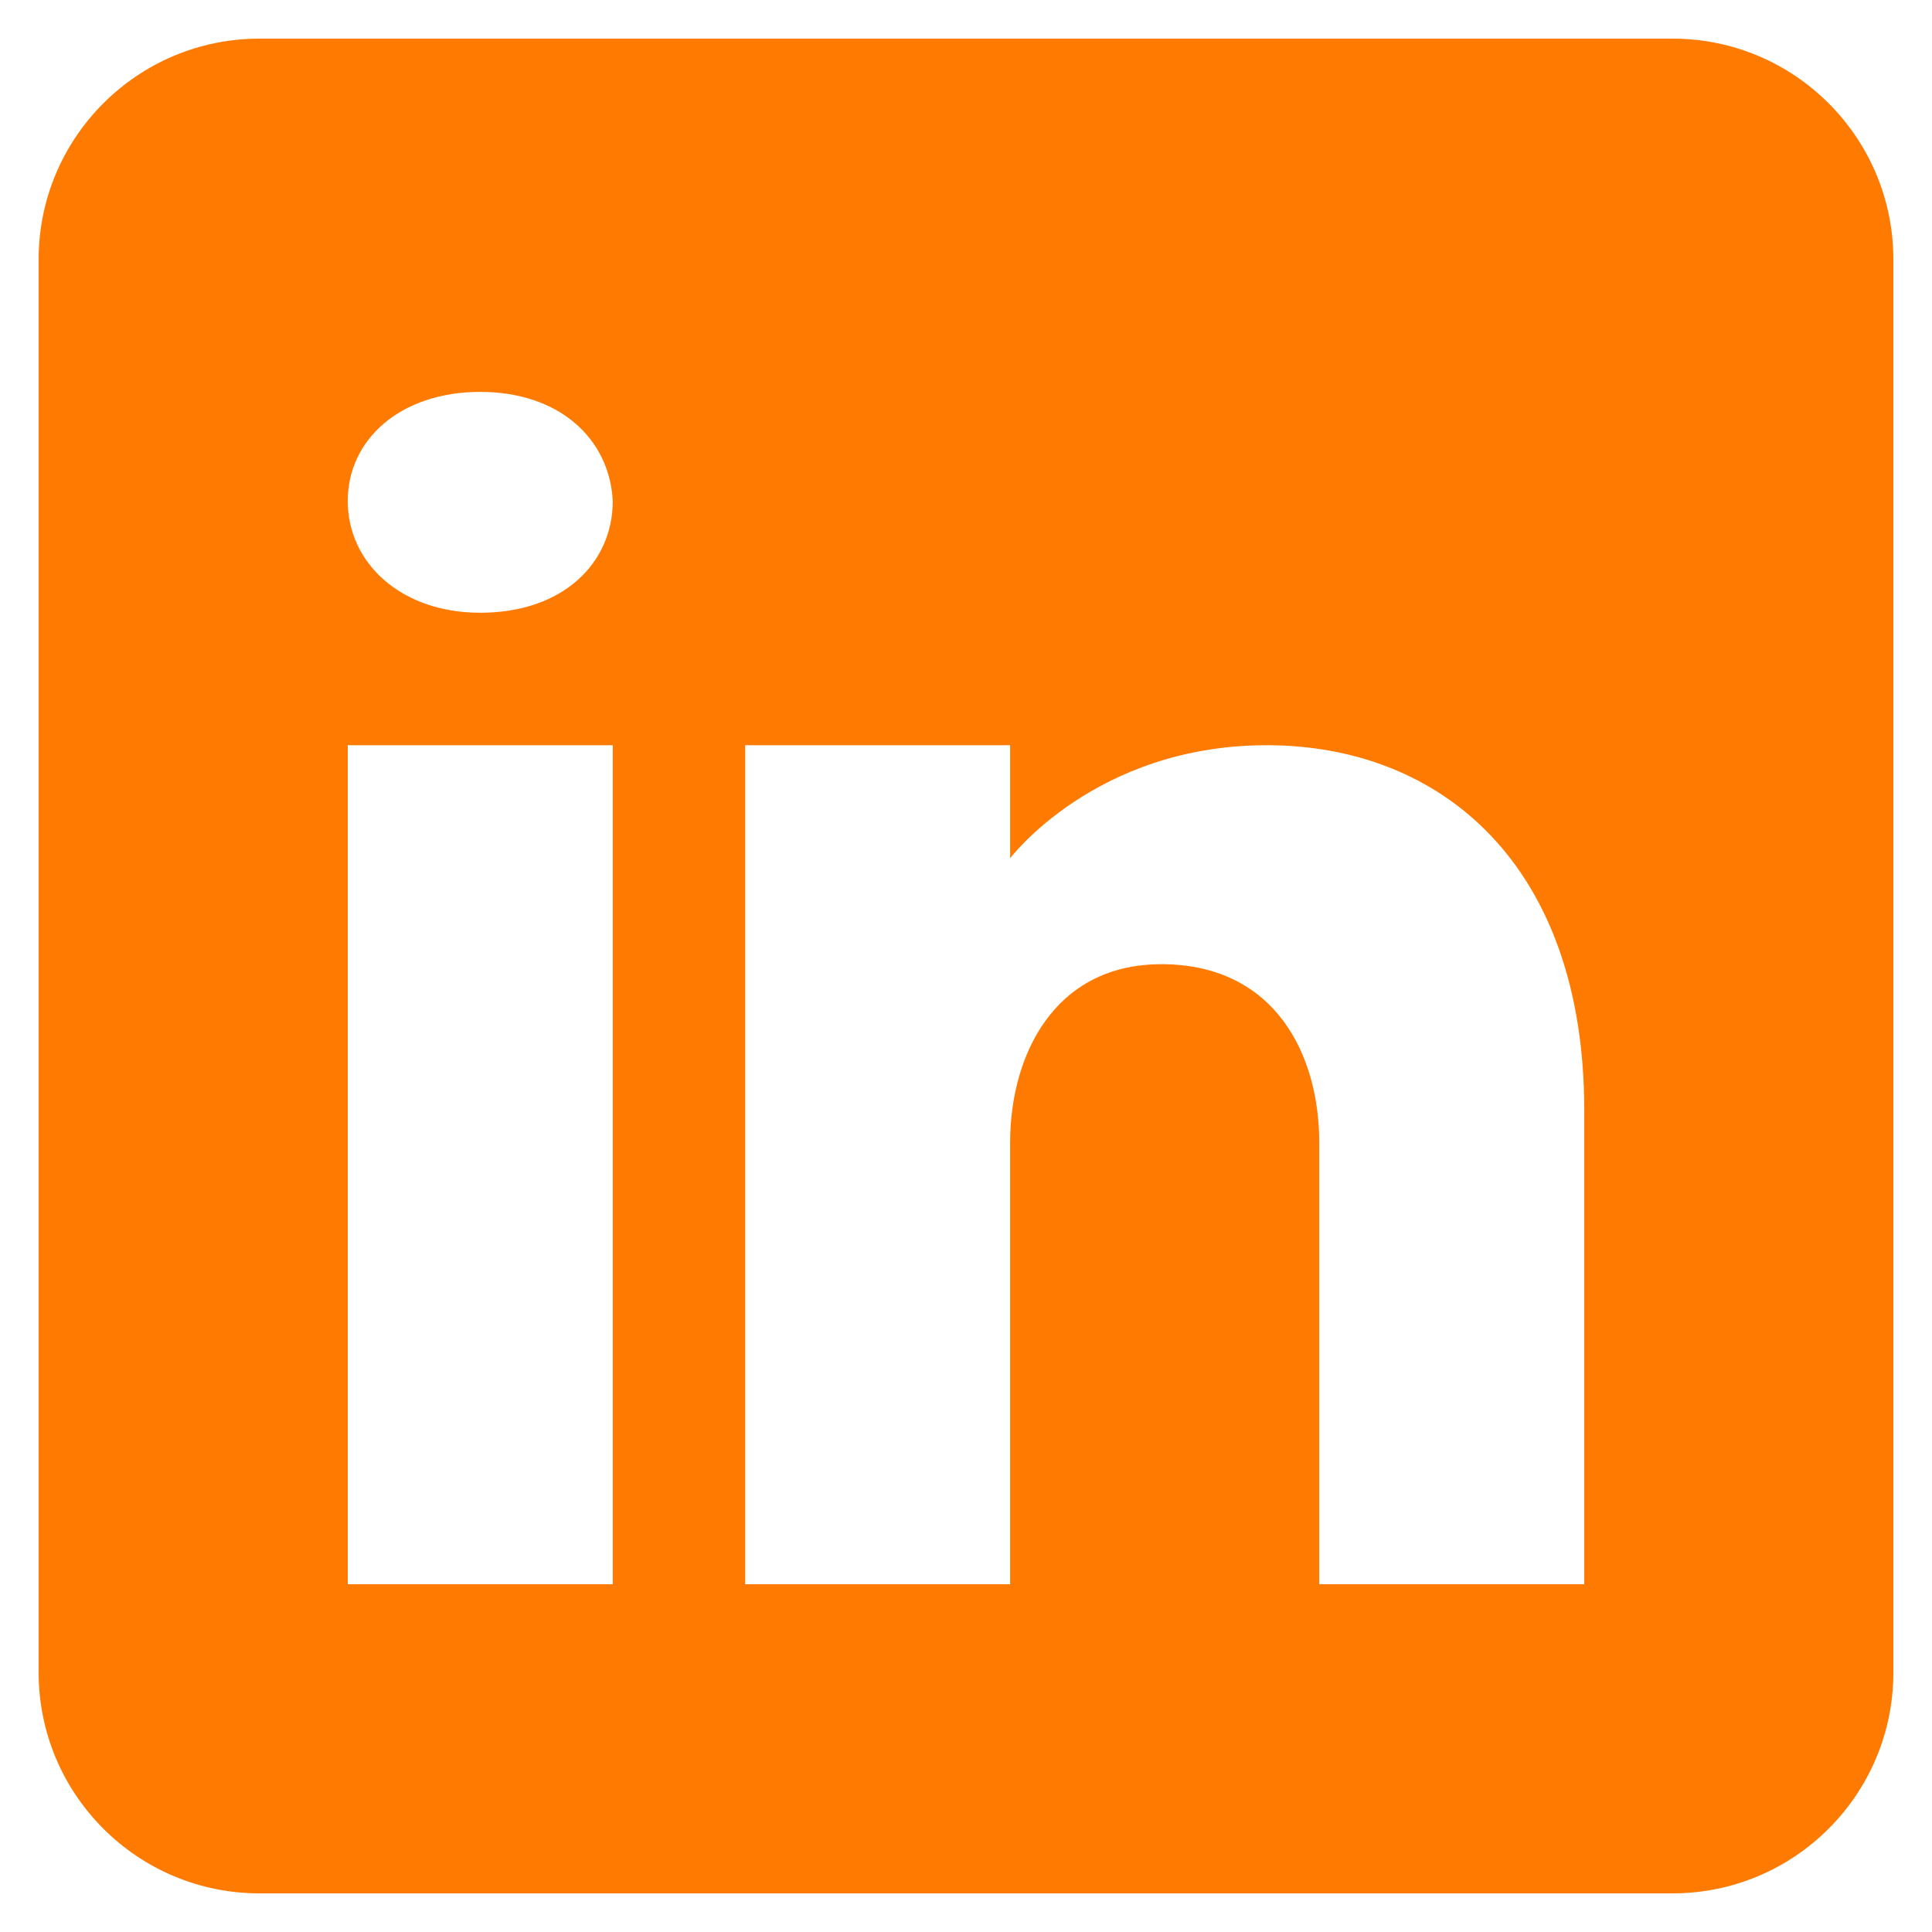
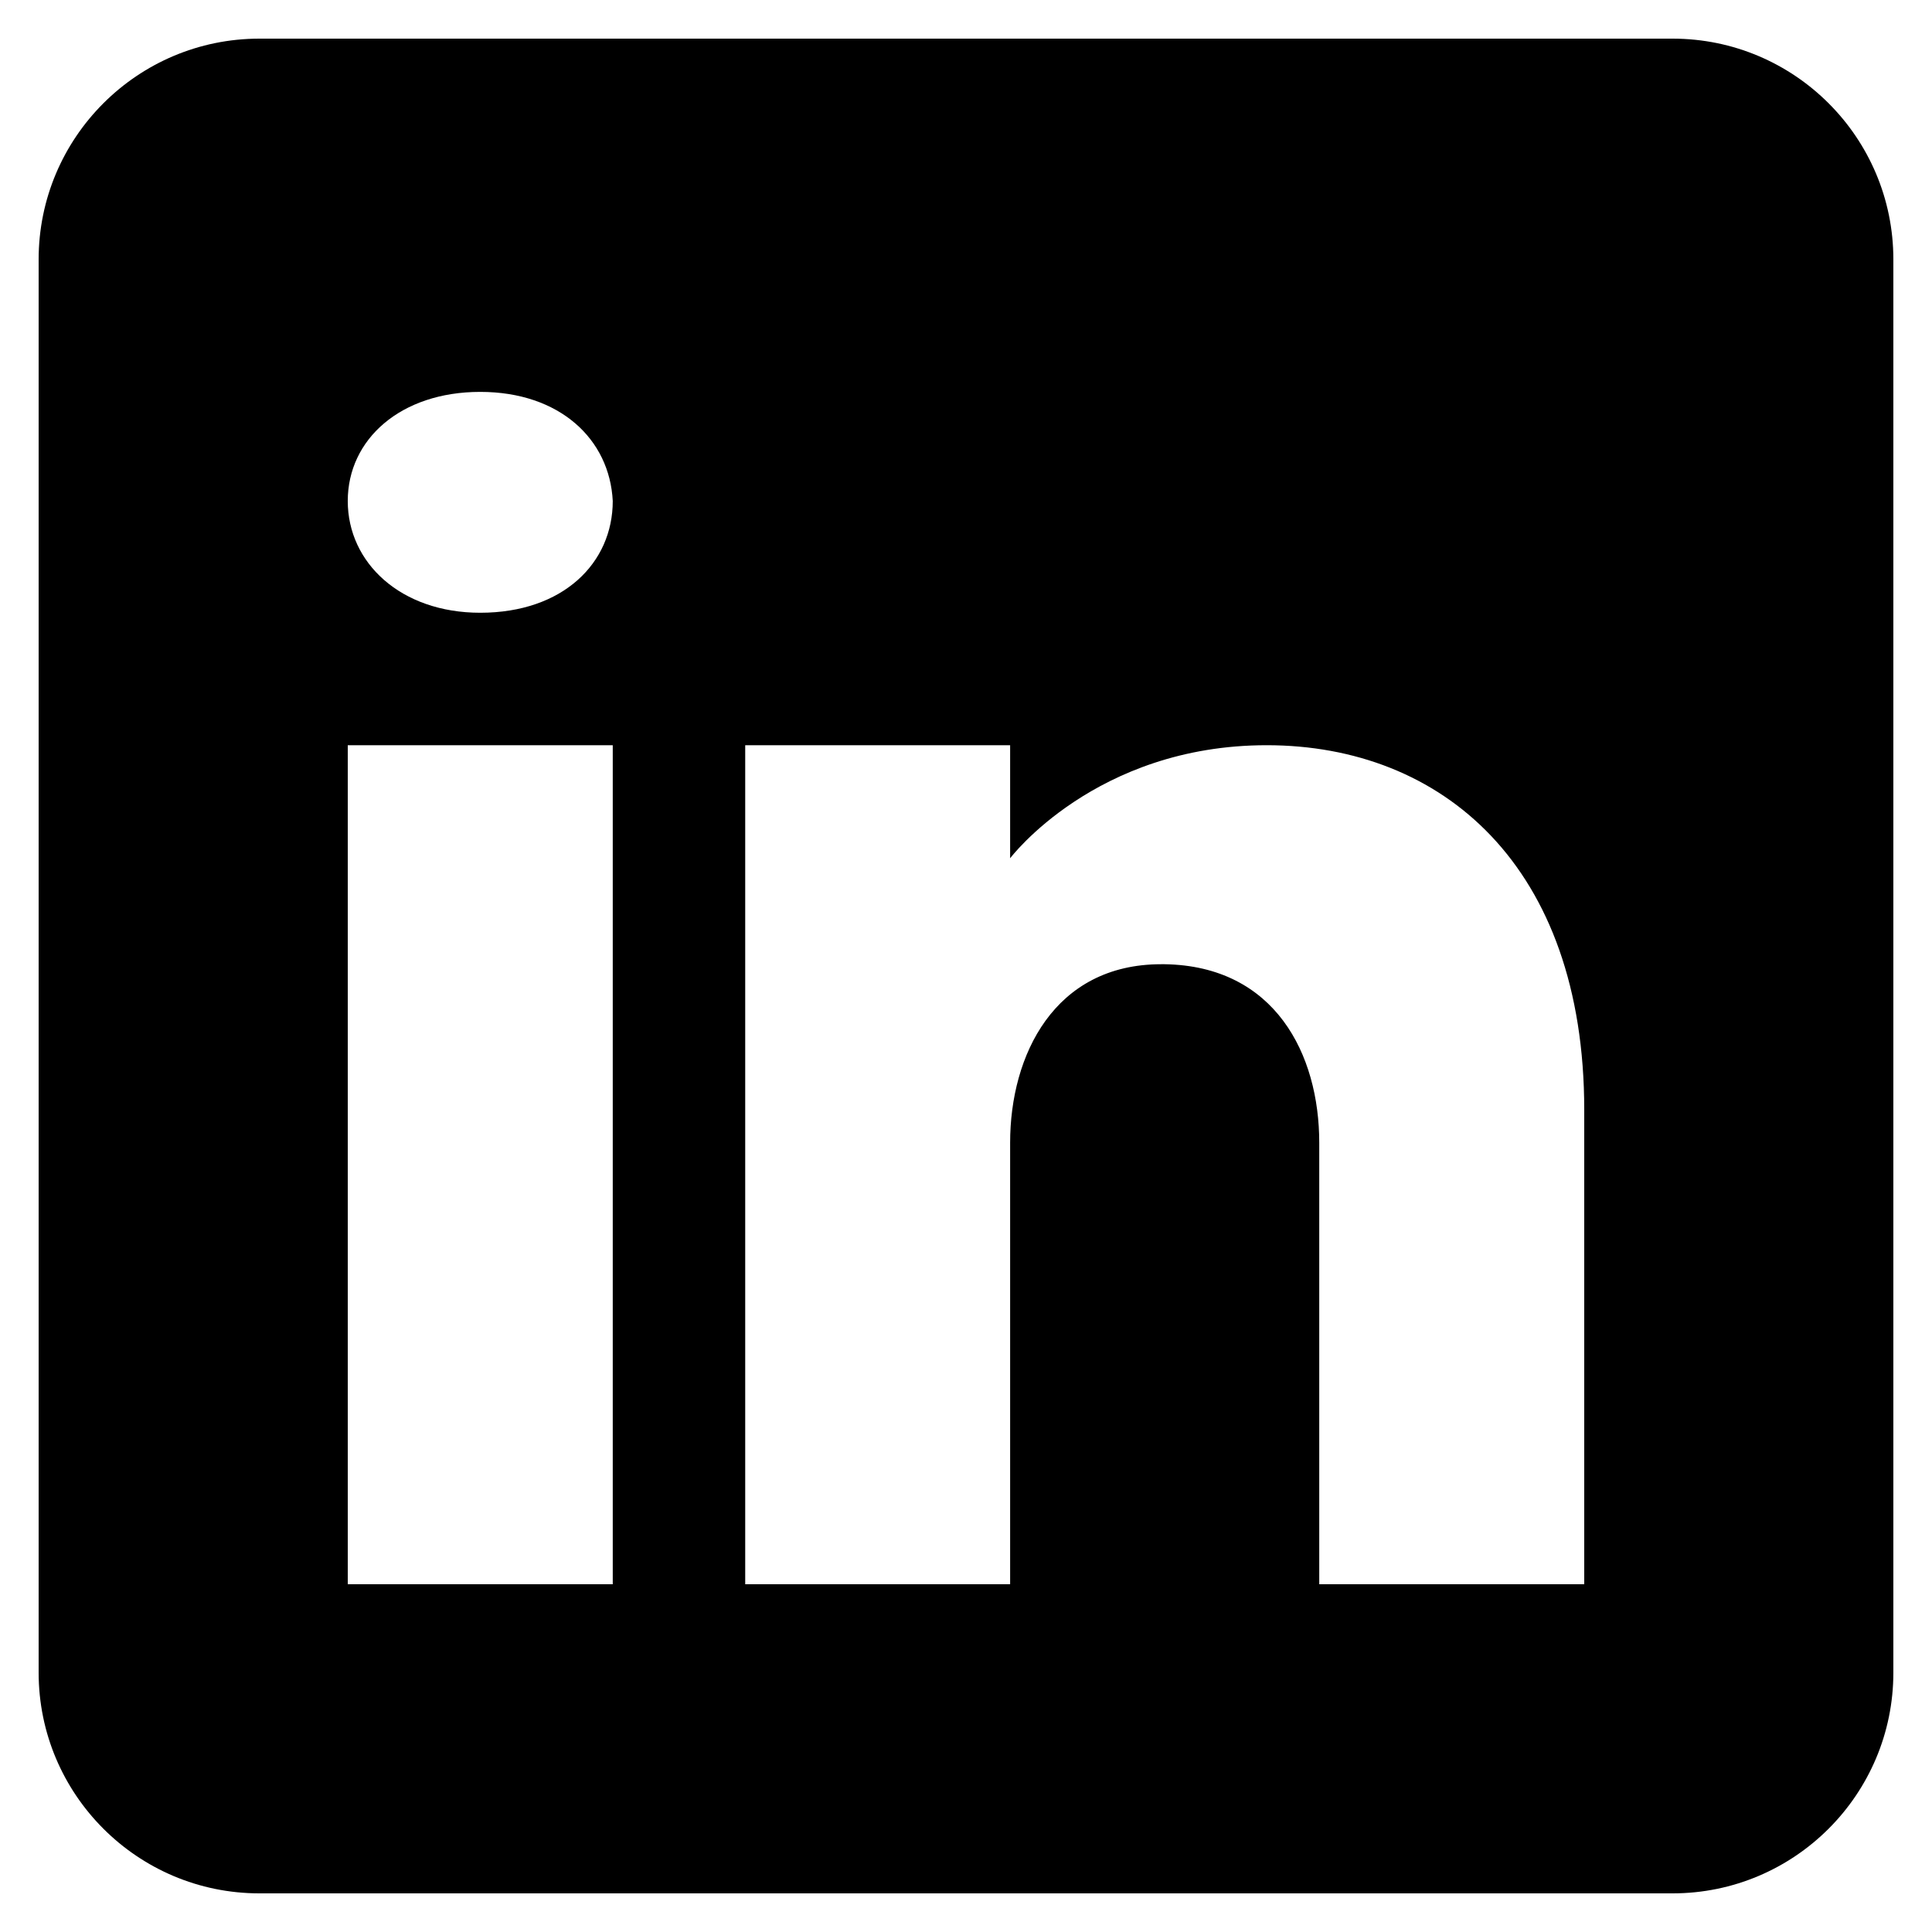
- <svg xmlns="http://www.w3.org/2000/svg" width="25" height="25" viewBox="0 0 25 25" fill="none">
-   <path d="M21.643 0.5H3.357C1.78 0.5 0.5 1.78 0.5 3.357V21.643C0.5 23.22 1.78 24.5 3.357 24.5H21.643C23.22 24.5 24.5 23.22 24.5 21.643V3.357C24.5 1.78 23.22 0.5 21.643 0.5ZM7.929 9.643V20.5H4.5V9.643H7.929ZM4.5 6.483C4.5 5.683 5.186 5.071 6.214 5.071C7.243 5.071 7.889 5.683 7.929 6.483C7.929 7.283 7.289 7.929 6.214 7.929C5.186 7.929 4.5 7.283 4.5 6.483ZM20.5 20.5H17.071C17.071 20.5 17.071 15.209 17.071 14.786C17.071 13.643 16.5 12.5 15.071 12.477H15.026C13.643 12.477 13.071 13.654 13.071 14.786C13.071 15.306 13.071 20.5 13.071 20.5H9.643V9.643H13.071V11.106C13.071 11.106 14.174 9.643 16.391 9.643C18.66 9.643 20.5 11.203 20.5 14.363V20.5Z" fill="#FF7A00" />
+ <svg xmlns="http://www.w3.org/2000/svg" width="25" height="25">
+   <path d="M21.643 0.5H3.357C1.78 0.5 0.5 1.78 0.5 3.357V21.643C0.5 23.22 1.78 24.5 3.357 24.5H21.643C23.22 24.5 24.5 23.22 24.5 21.643V3.357C24.5 1.78 23.22 0.5 21.643 0.5ZM7.929 9.643V20.5H4.5V9.643H7.929ZM4.5 6.483C4.5 5.683 5.186 5.071 6.214 5.071C7.243 5.071 7.889 5.683 7.929 6.483C7.929 7.283 7.289 7.929 6.214 7.929C5.186 7.929 4.5 7.283 4.5 6.483ZM20.5 20.5H17.071C17.071 20.5 17.071 15.209 17.071 14.786C17.071 13.643 16.5 12.5 15.071 12.477H15.026C13.643 12.477 13.071 13.654 13.071 14.786C13.071 15.306 13.071 20.5 13.071 20.5H9.643V9.643H13.071V11.106C13.071 11.106 14.174 9.643 16.391 9.643C18.66 9.643 20.5 11.203 20.5 14.363V20.5Z" />
</svg>
